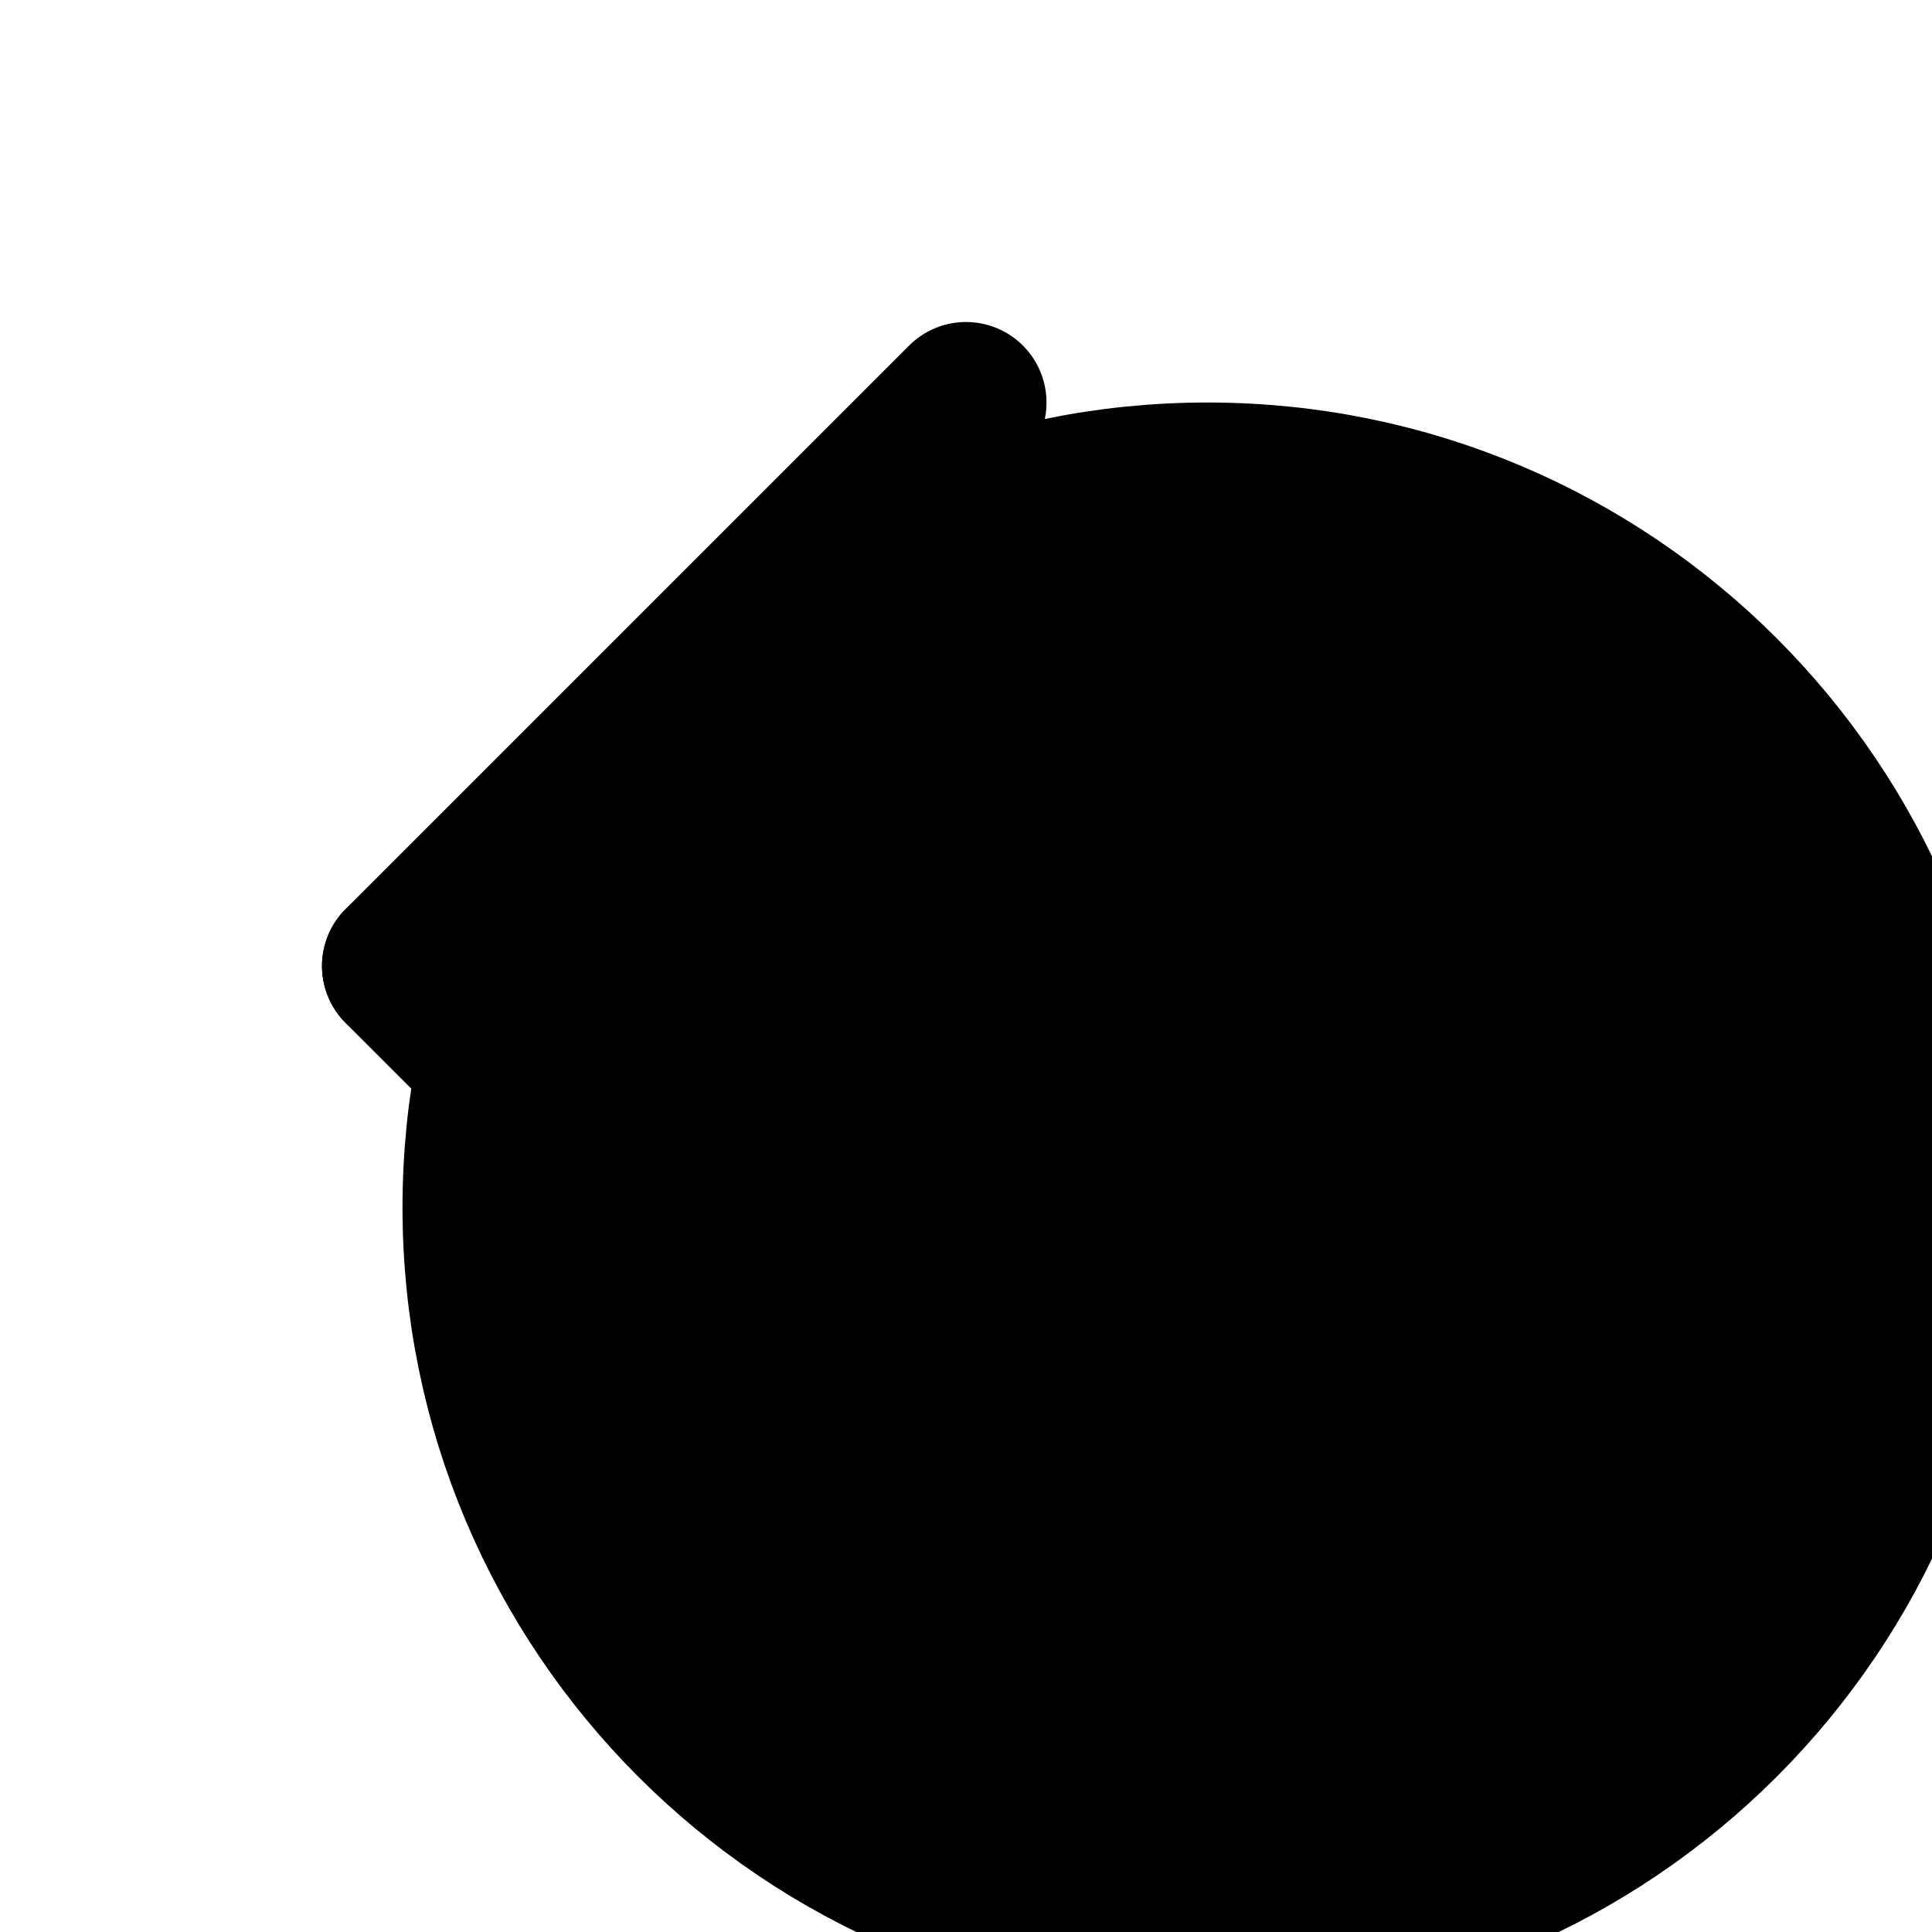
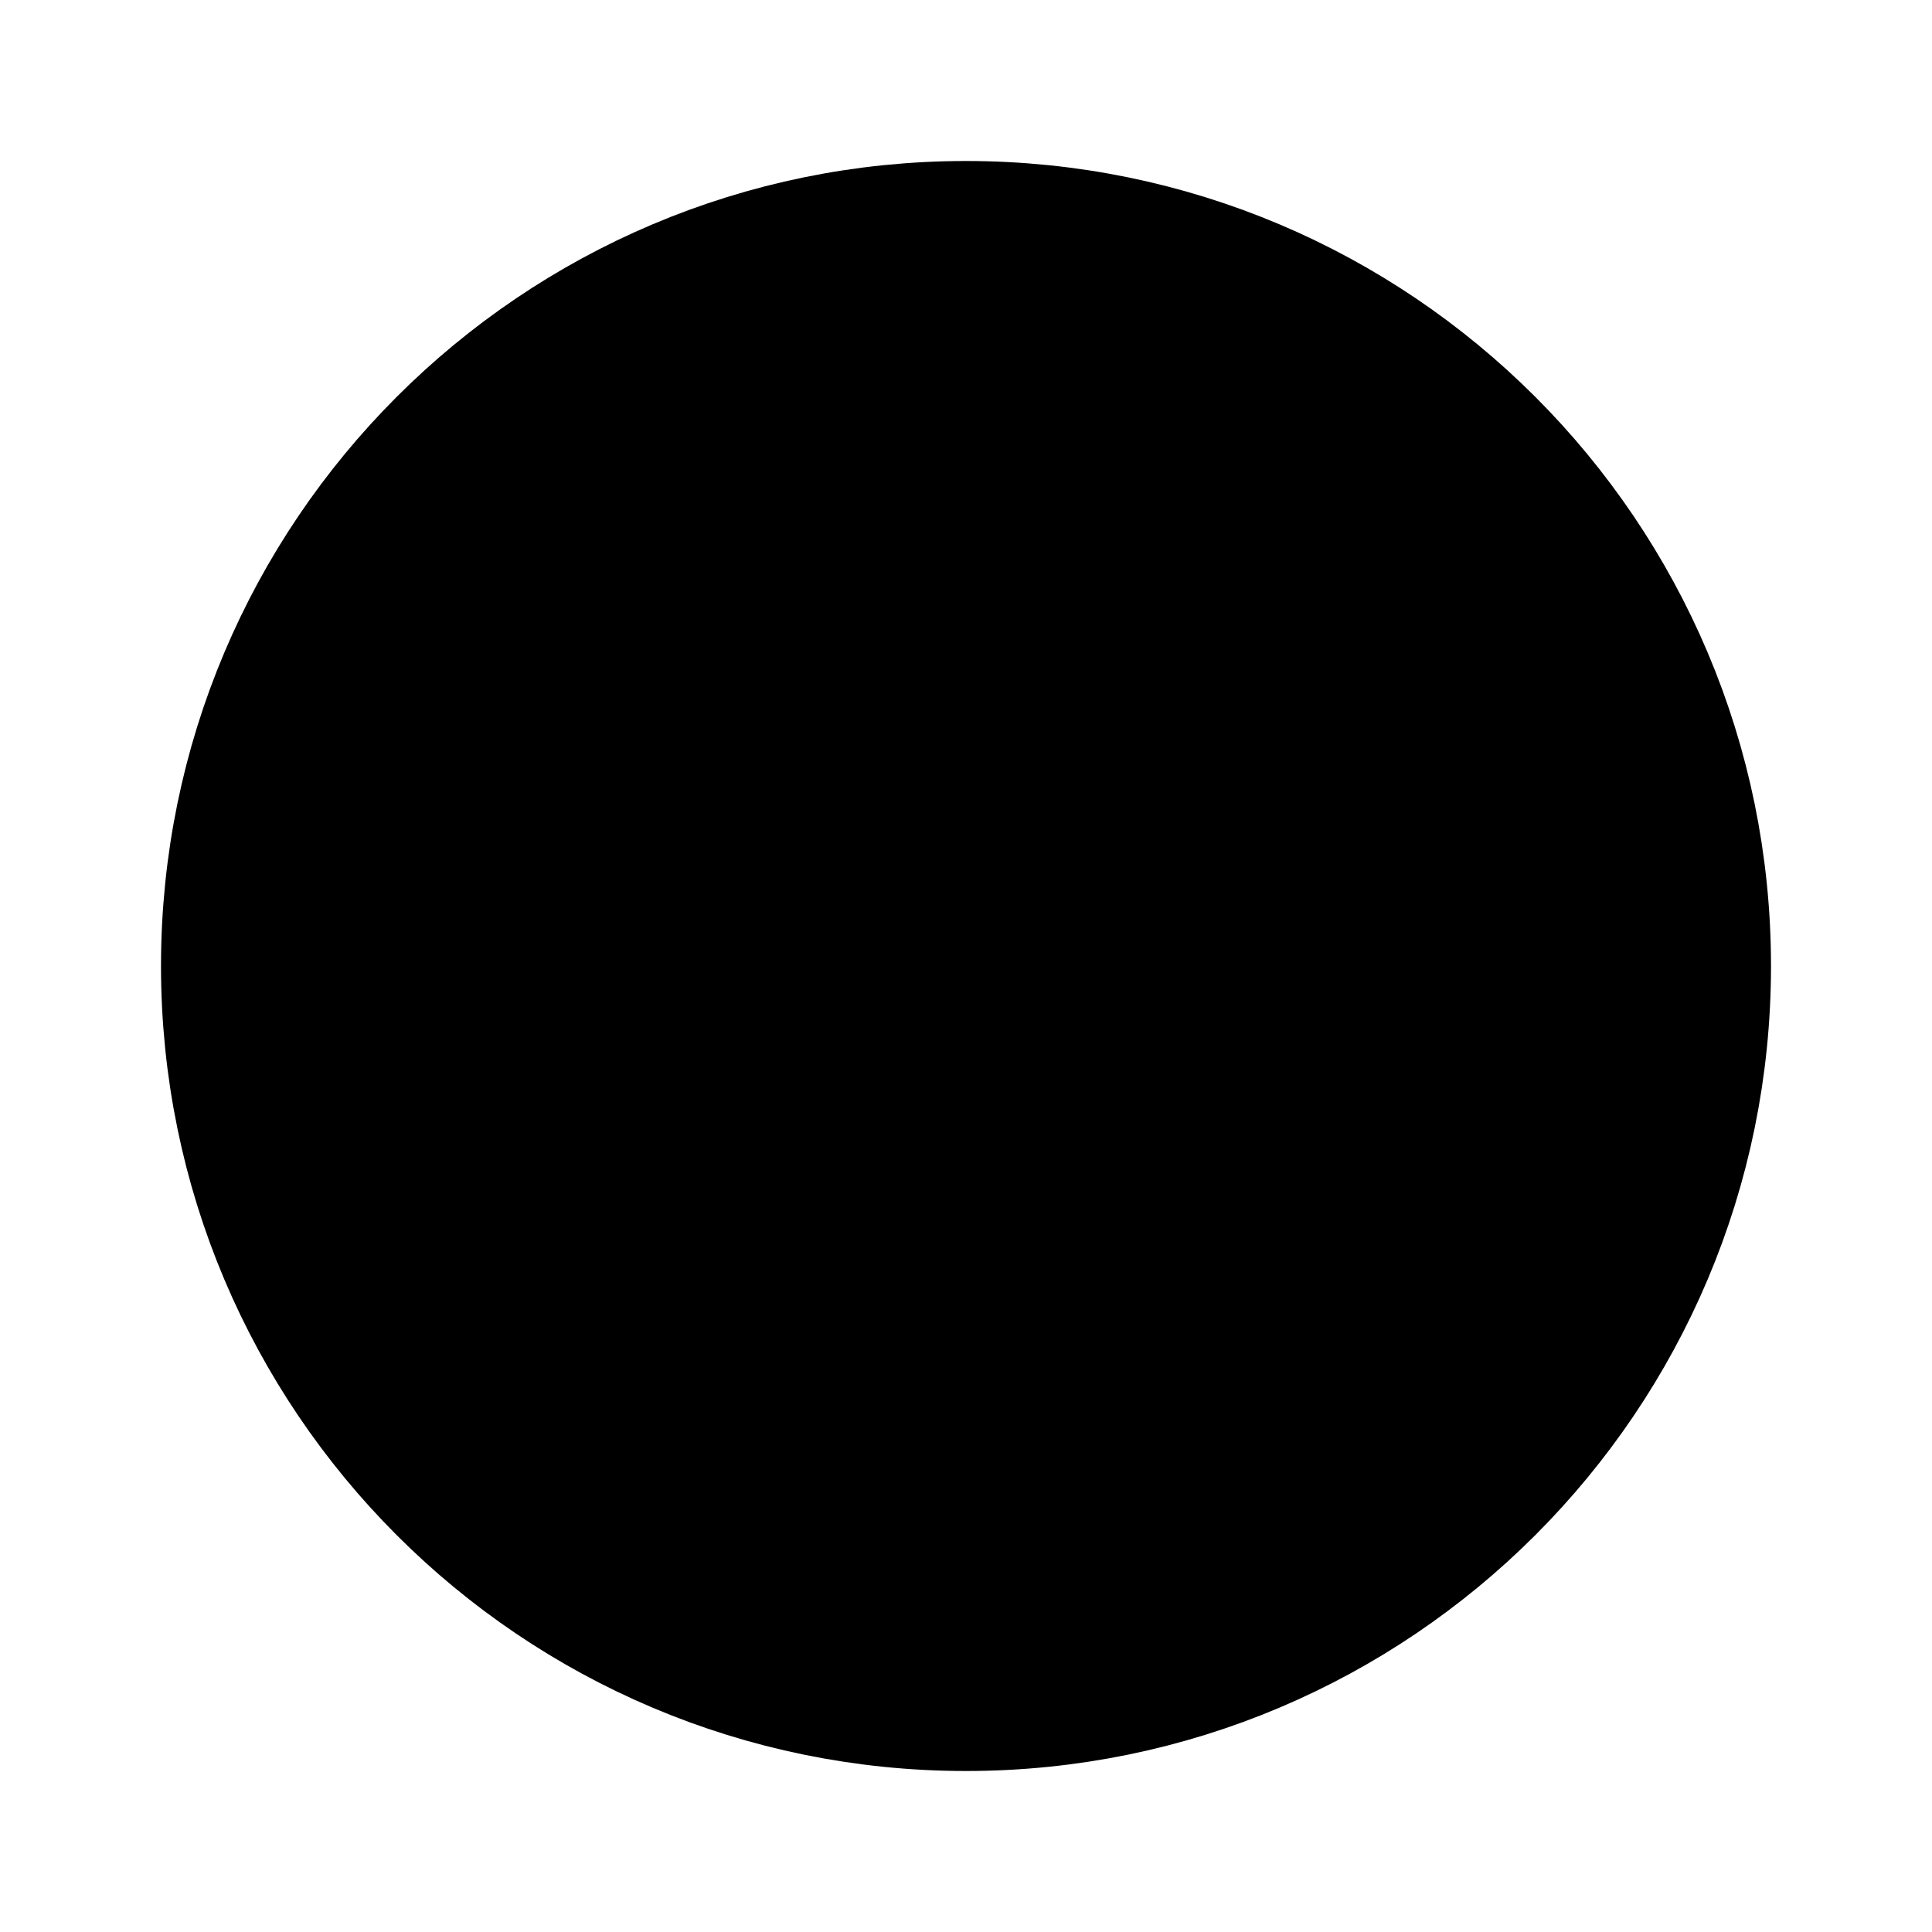
<svg xmlns="http://www.w3.org/2000/svg" width="24" height="24" viewBox="0 0 24 24" fill="none" stroke="currentColor" stroke-width="2" stroke-linecap="round" stroke-linejoin="round">
-   <circle cx="15" cy="15" r="9" fill="#000" />
+   <circle cx="12" cy="12" r="9" fill="#000" />
  <line x1="19" y1="12" x2="5" y2="12" />
  <polyline points="12 19 5 12 12 5" />
</svg>
